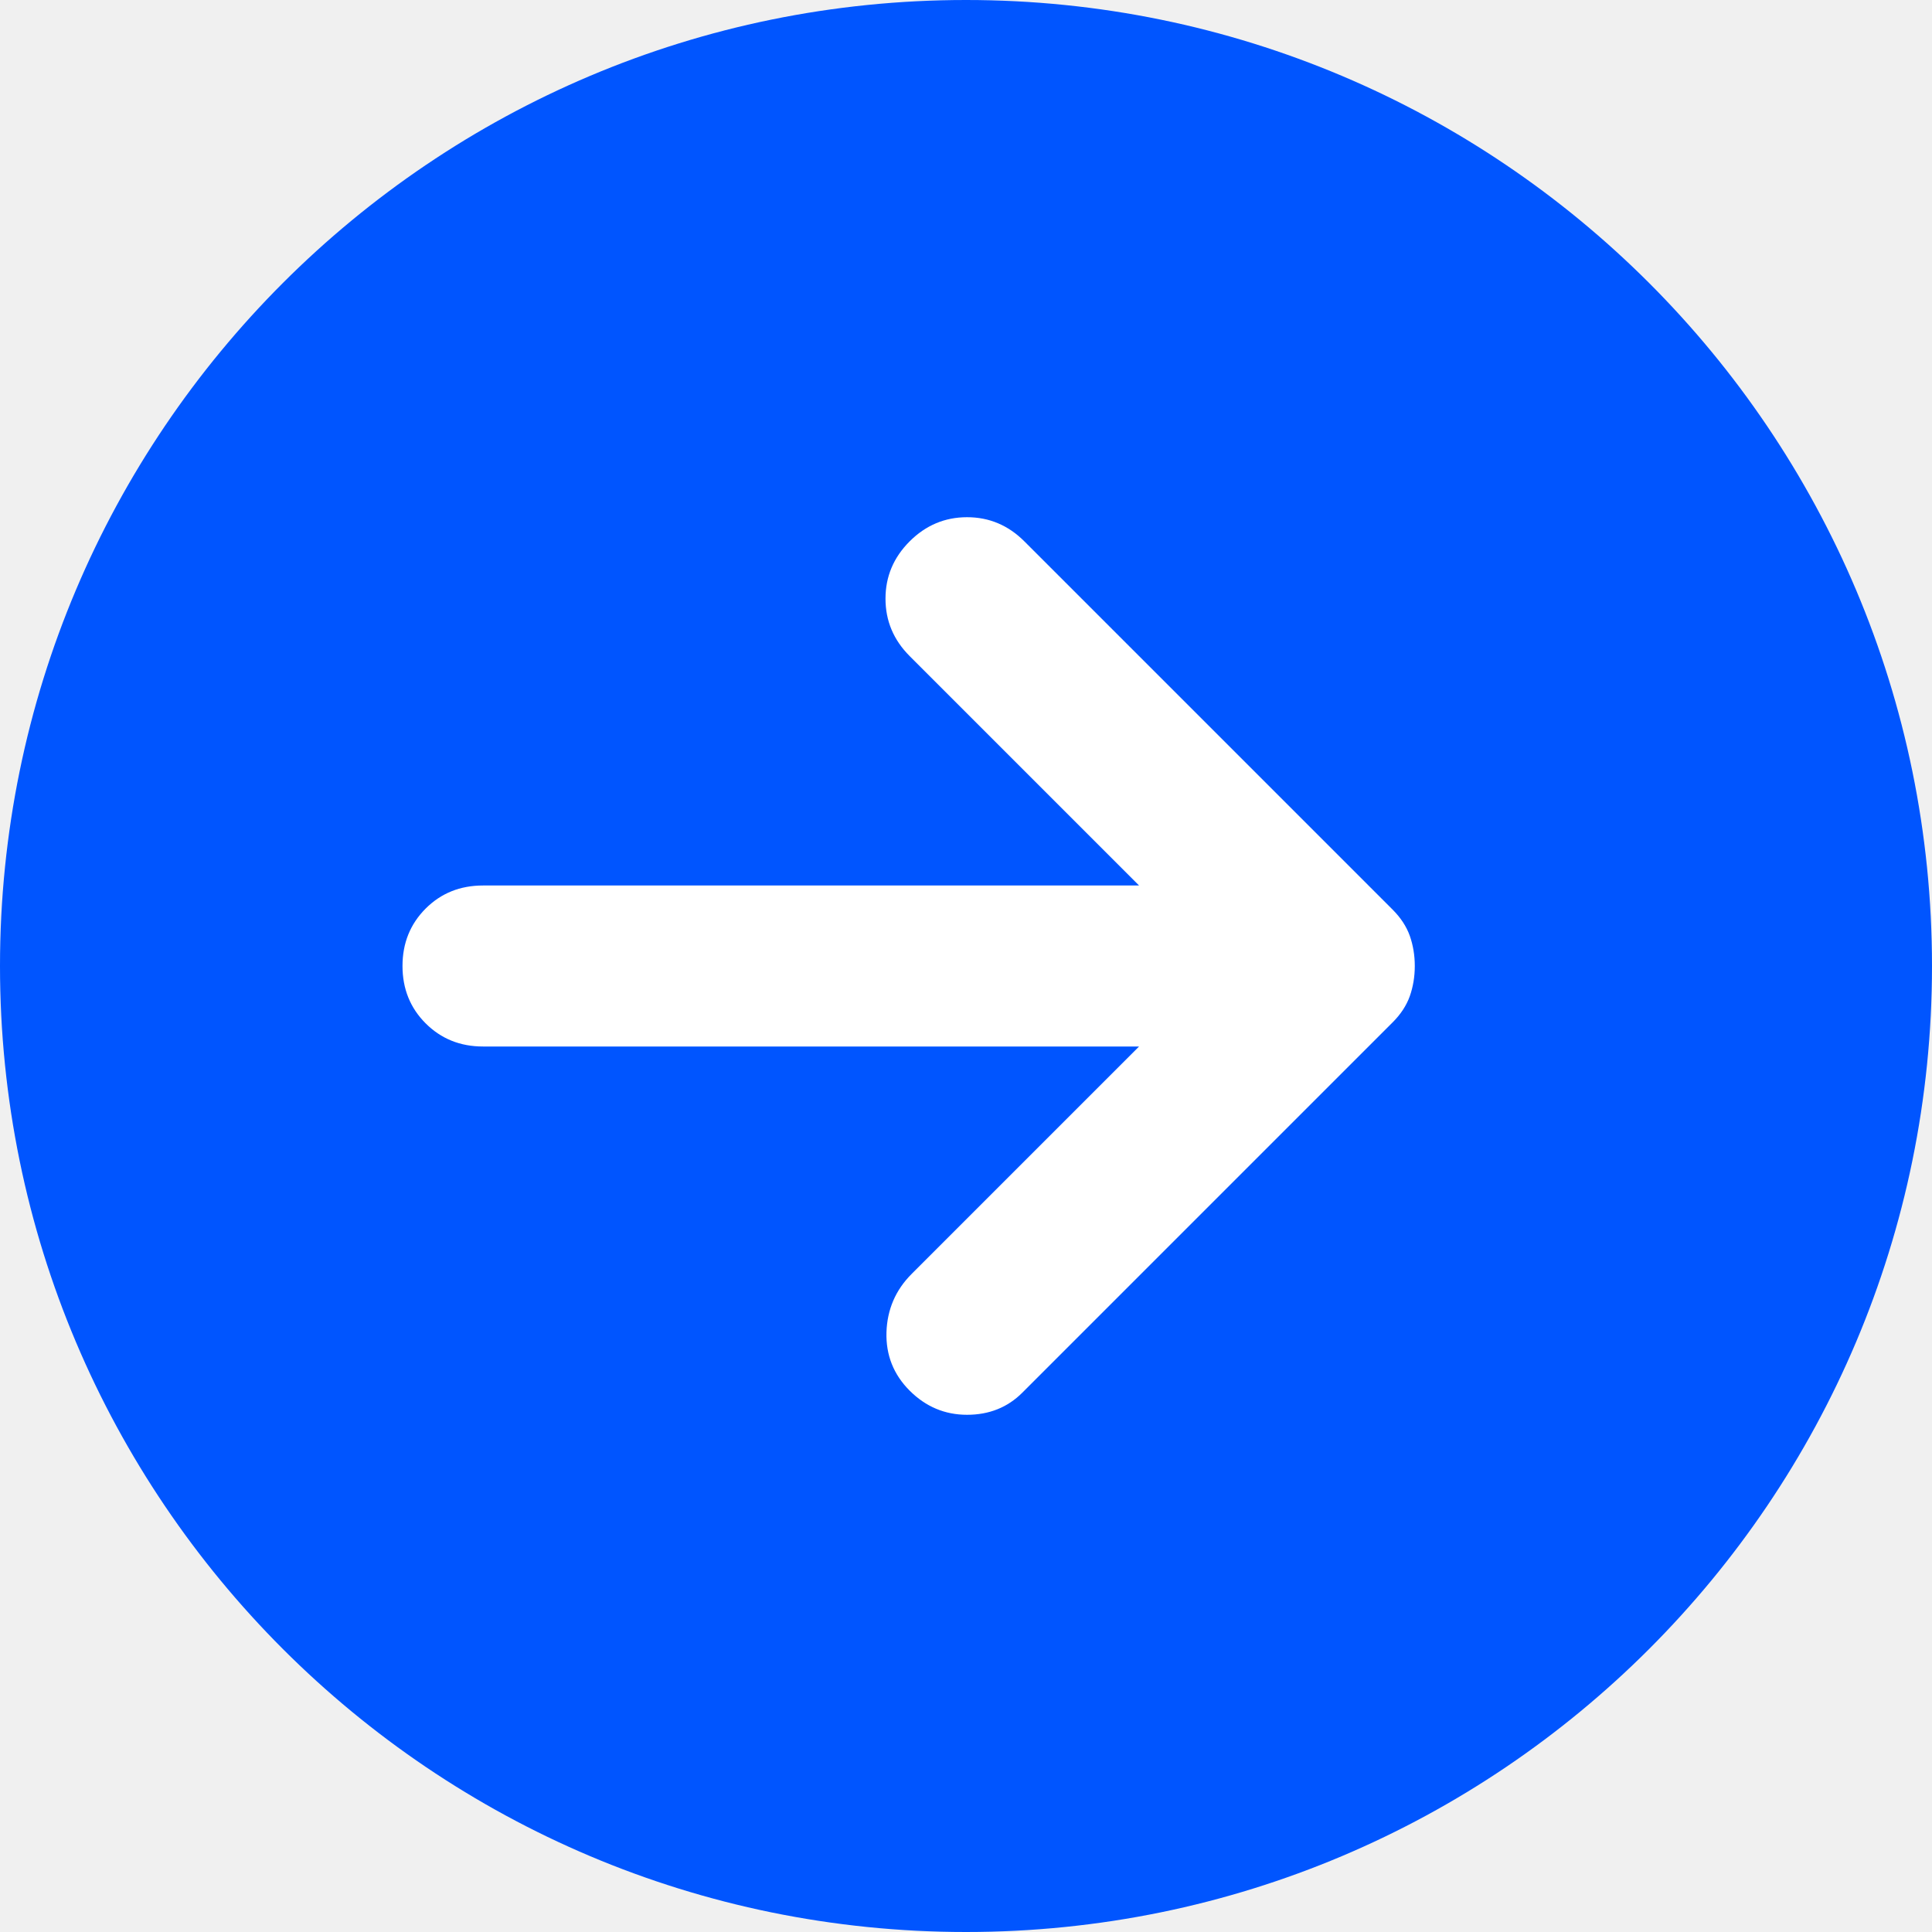
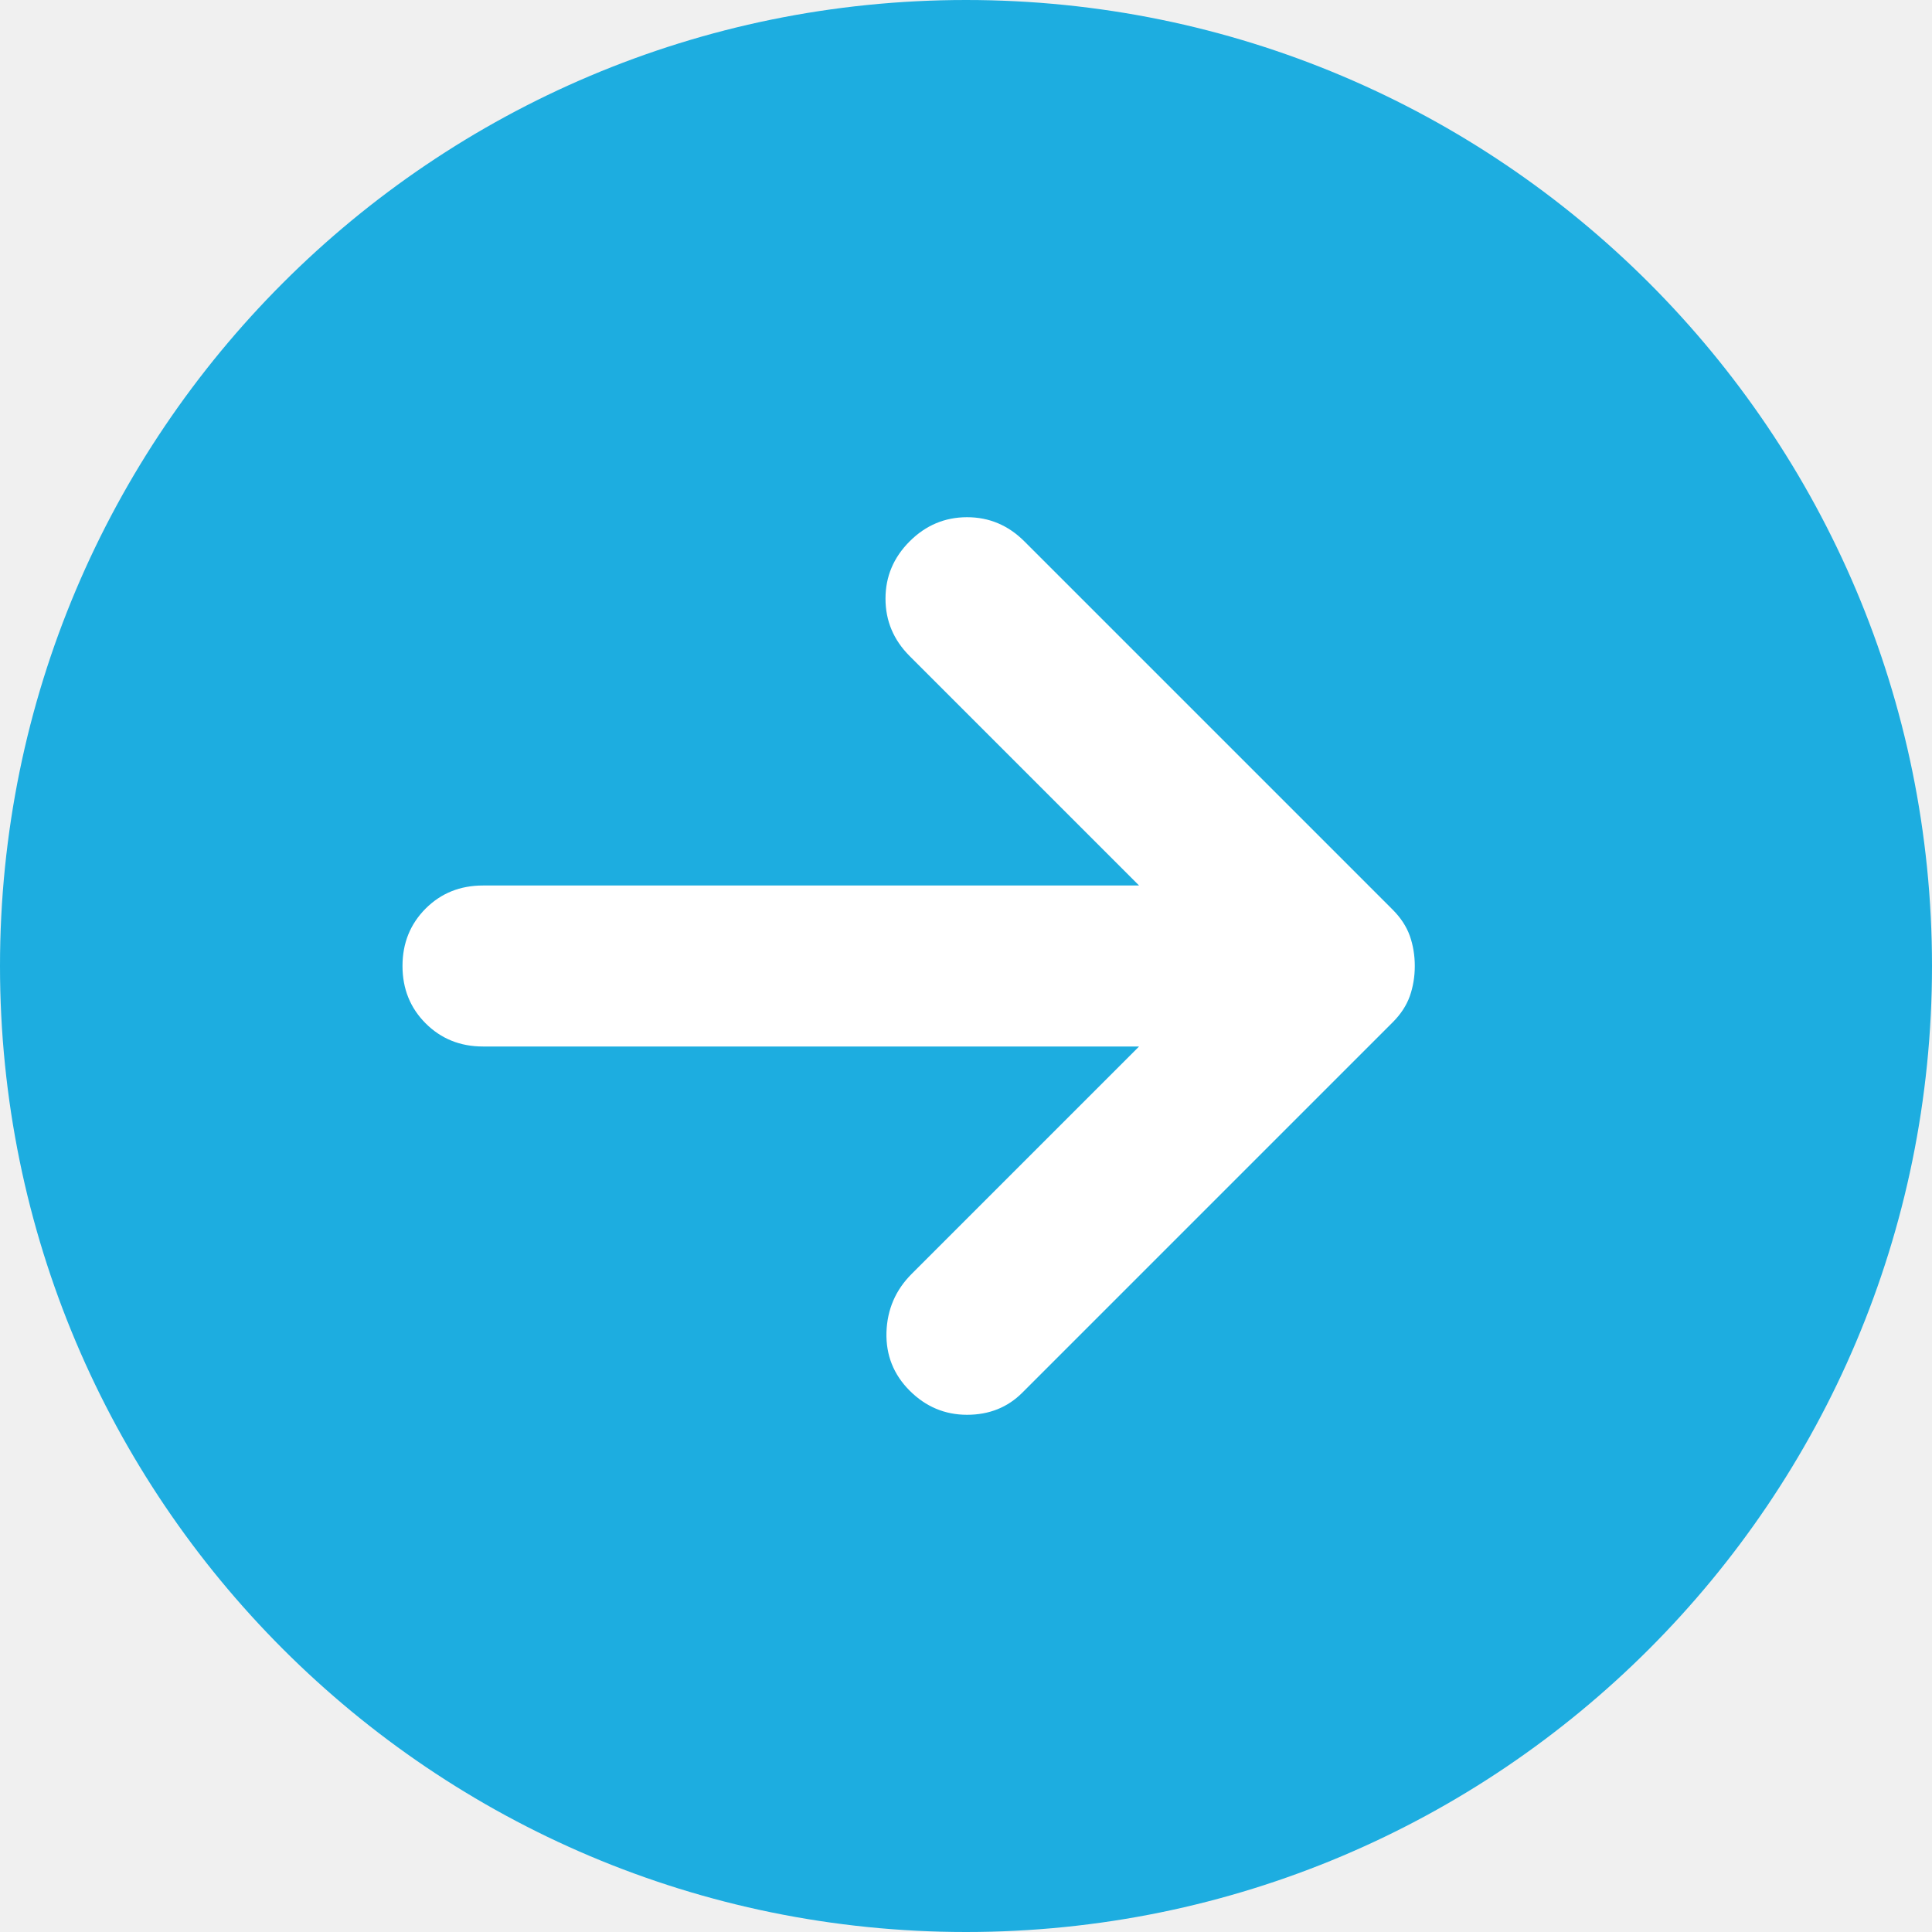
<svg xmlns="http://www.w3.org/2000/svg" width="24" height="24" viewBox="0 0 24 24" fill="none">
-   <rect width="24" height="24" rx="12" fill="#0055FF" />
+   <rect width="24" height="24" rx="12" fill="#1DADE0" />
  <path d="M11.3 17.275C11.1 17.075 11.004 16.833 11.012 16.55C11.021 16.267 11.125 16.025 11.325 15.825L14.15 13H6C5.717 13 5.479 12.904 5.287 12.712C5.096 12.521 5 12.283 5 12C5 11.716 5.096 11.479 5.287 11.287C5.479 11.095 5.717 11 6 11H14.15L11.3 8.15C11.1 7.95 11 7.712 11 7.437C11 7.162 11.1 6.925 11.3 6.725C11.5 6.525 11.738 6.425 12.013 6.425C12.288 6.425 12.525 6.525 12.725 6.725L17.3 11.3C17.4 11.4 17.471 11.508 17.513 11.625C17.554 11.742 17.575 11.867 17.575 12C17.575 12.133 17.554 12.258 17.513 12.375C17.471 12.492 17.4 12.6 17.3 12.7L12.7 17.3C12.517 17.483 12.288 17.575 12.013 17.575C11.738 17.575 11.5 17.475 11.3 17.275Z" fill="white" />
</svg>
